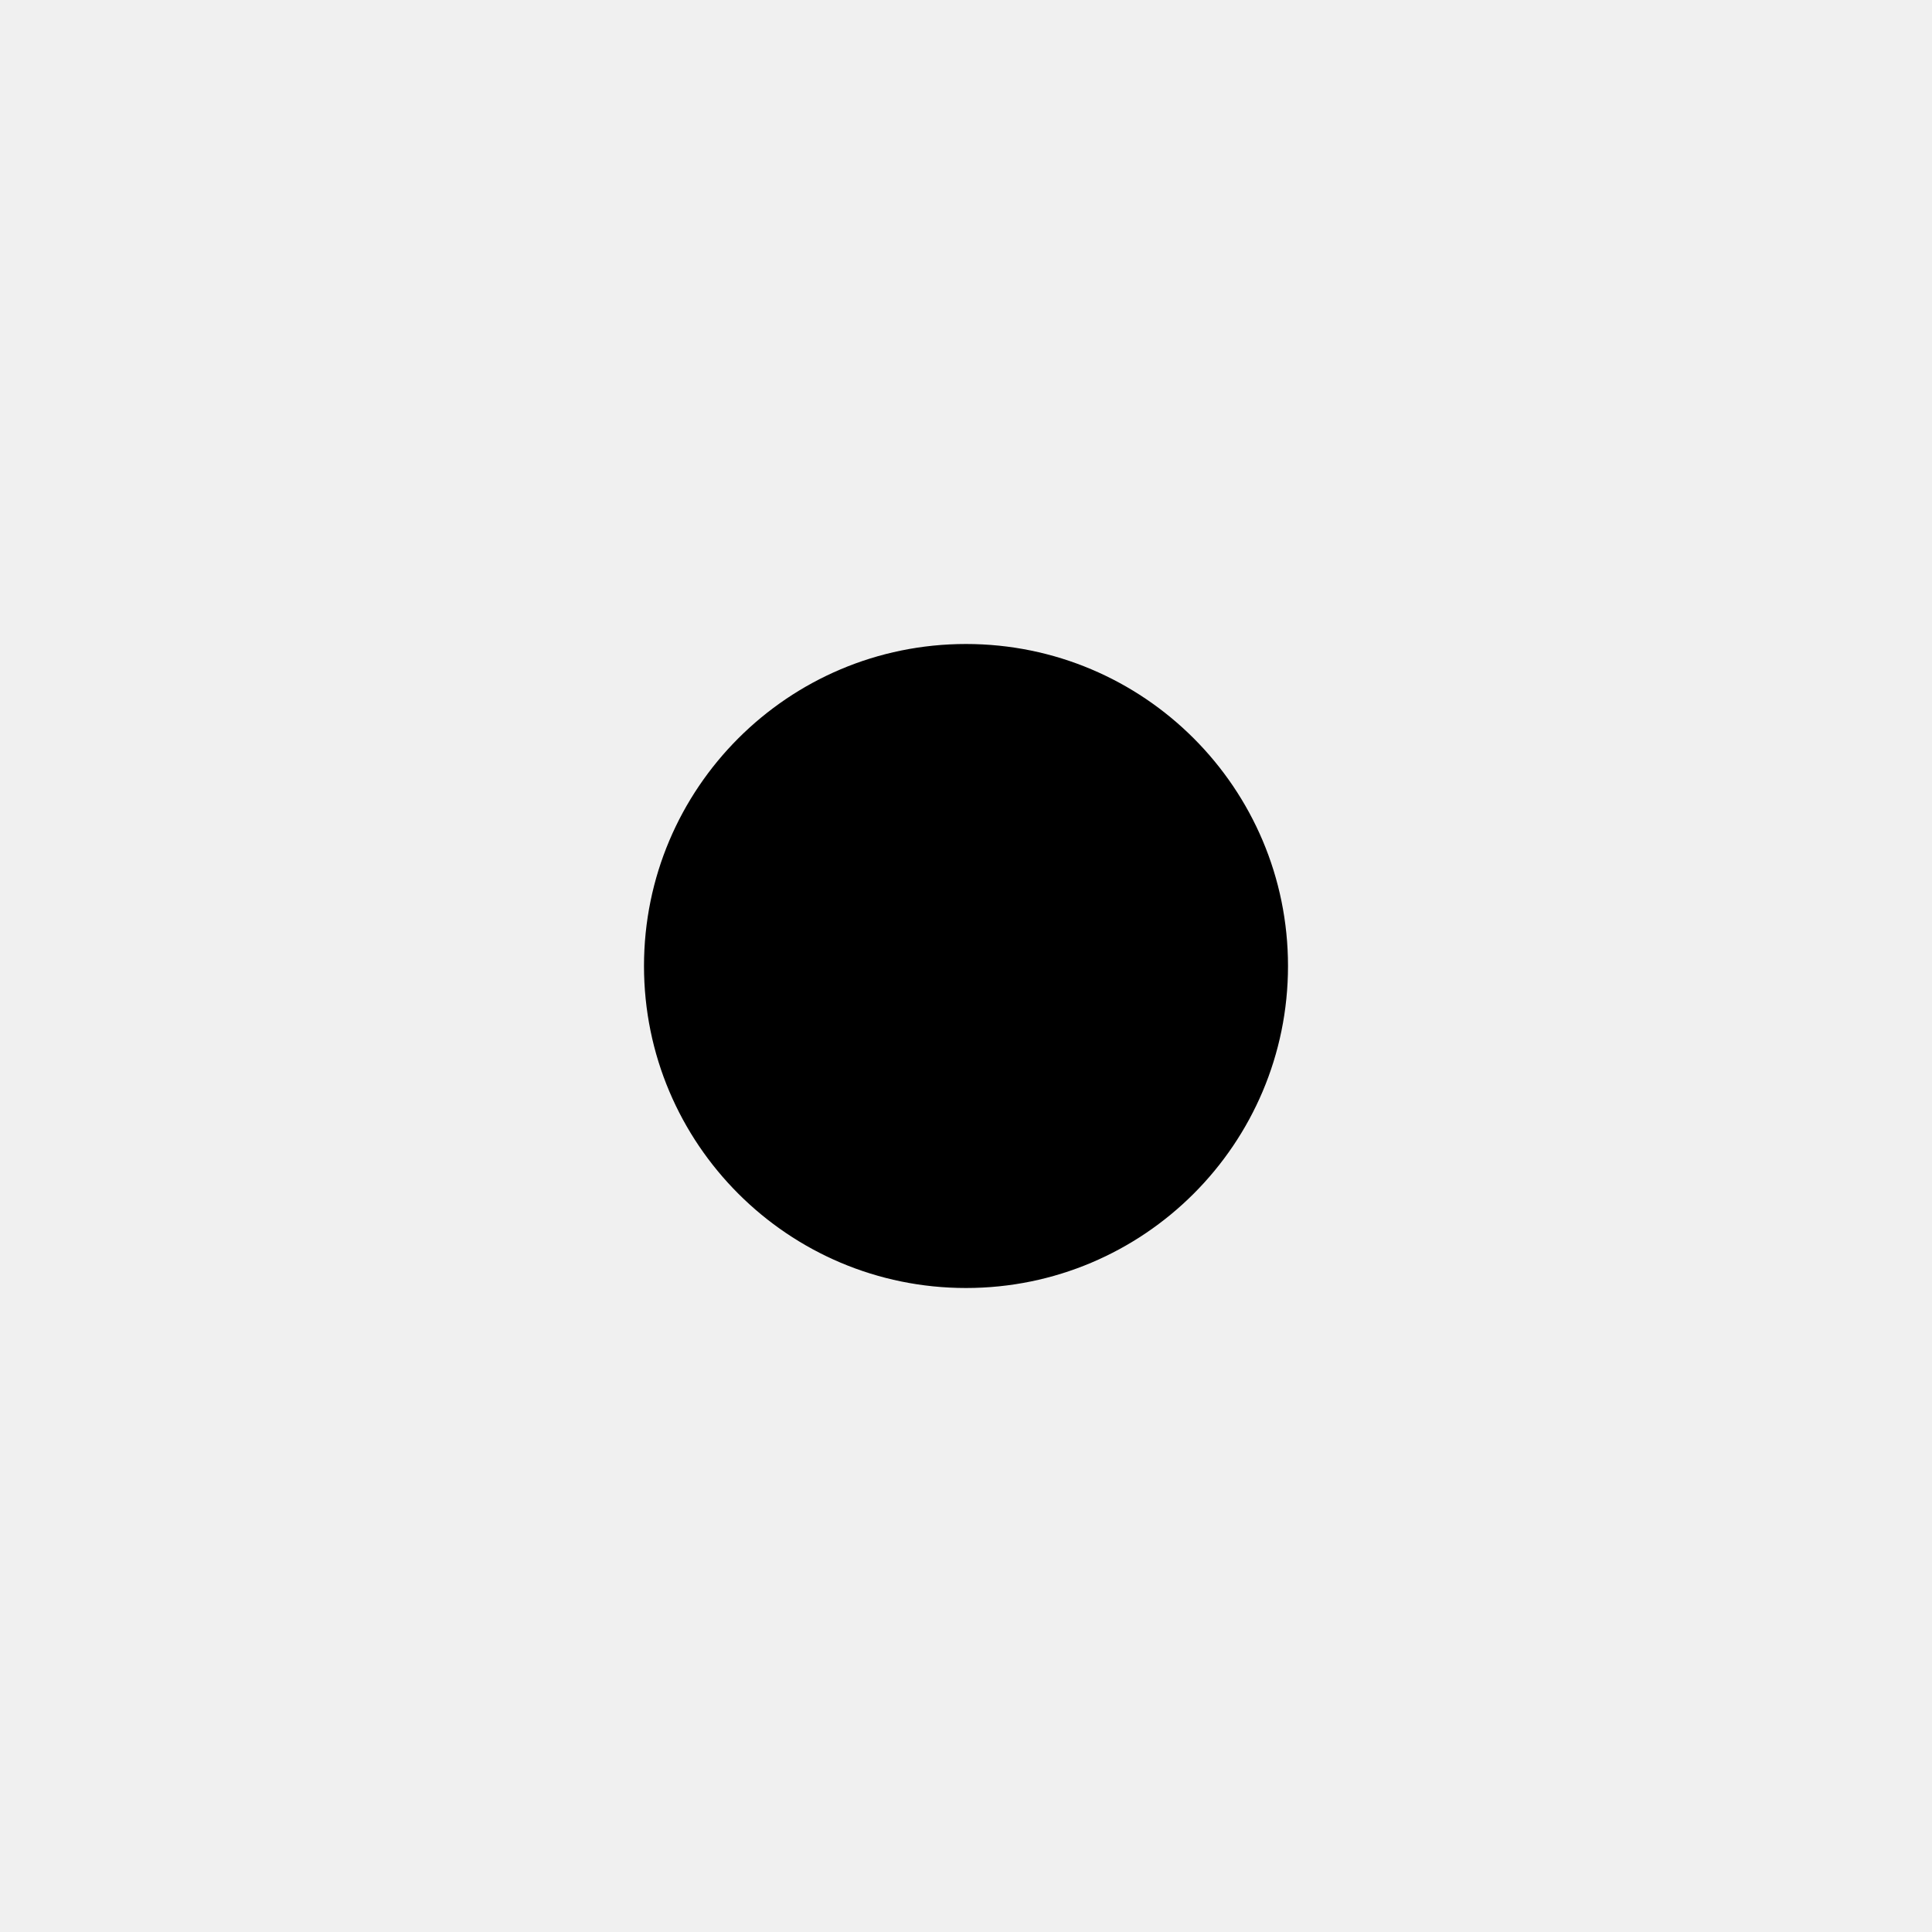
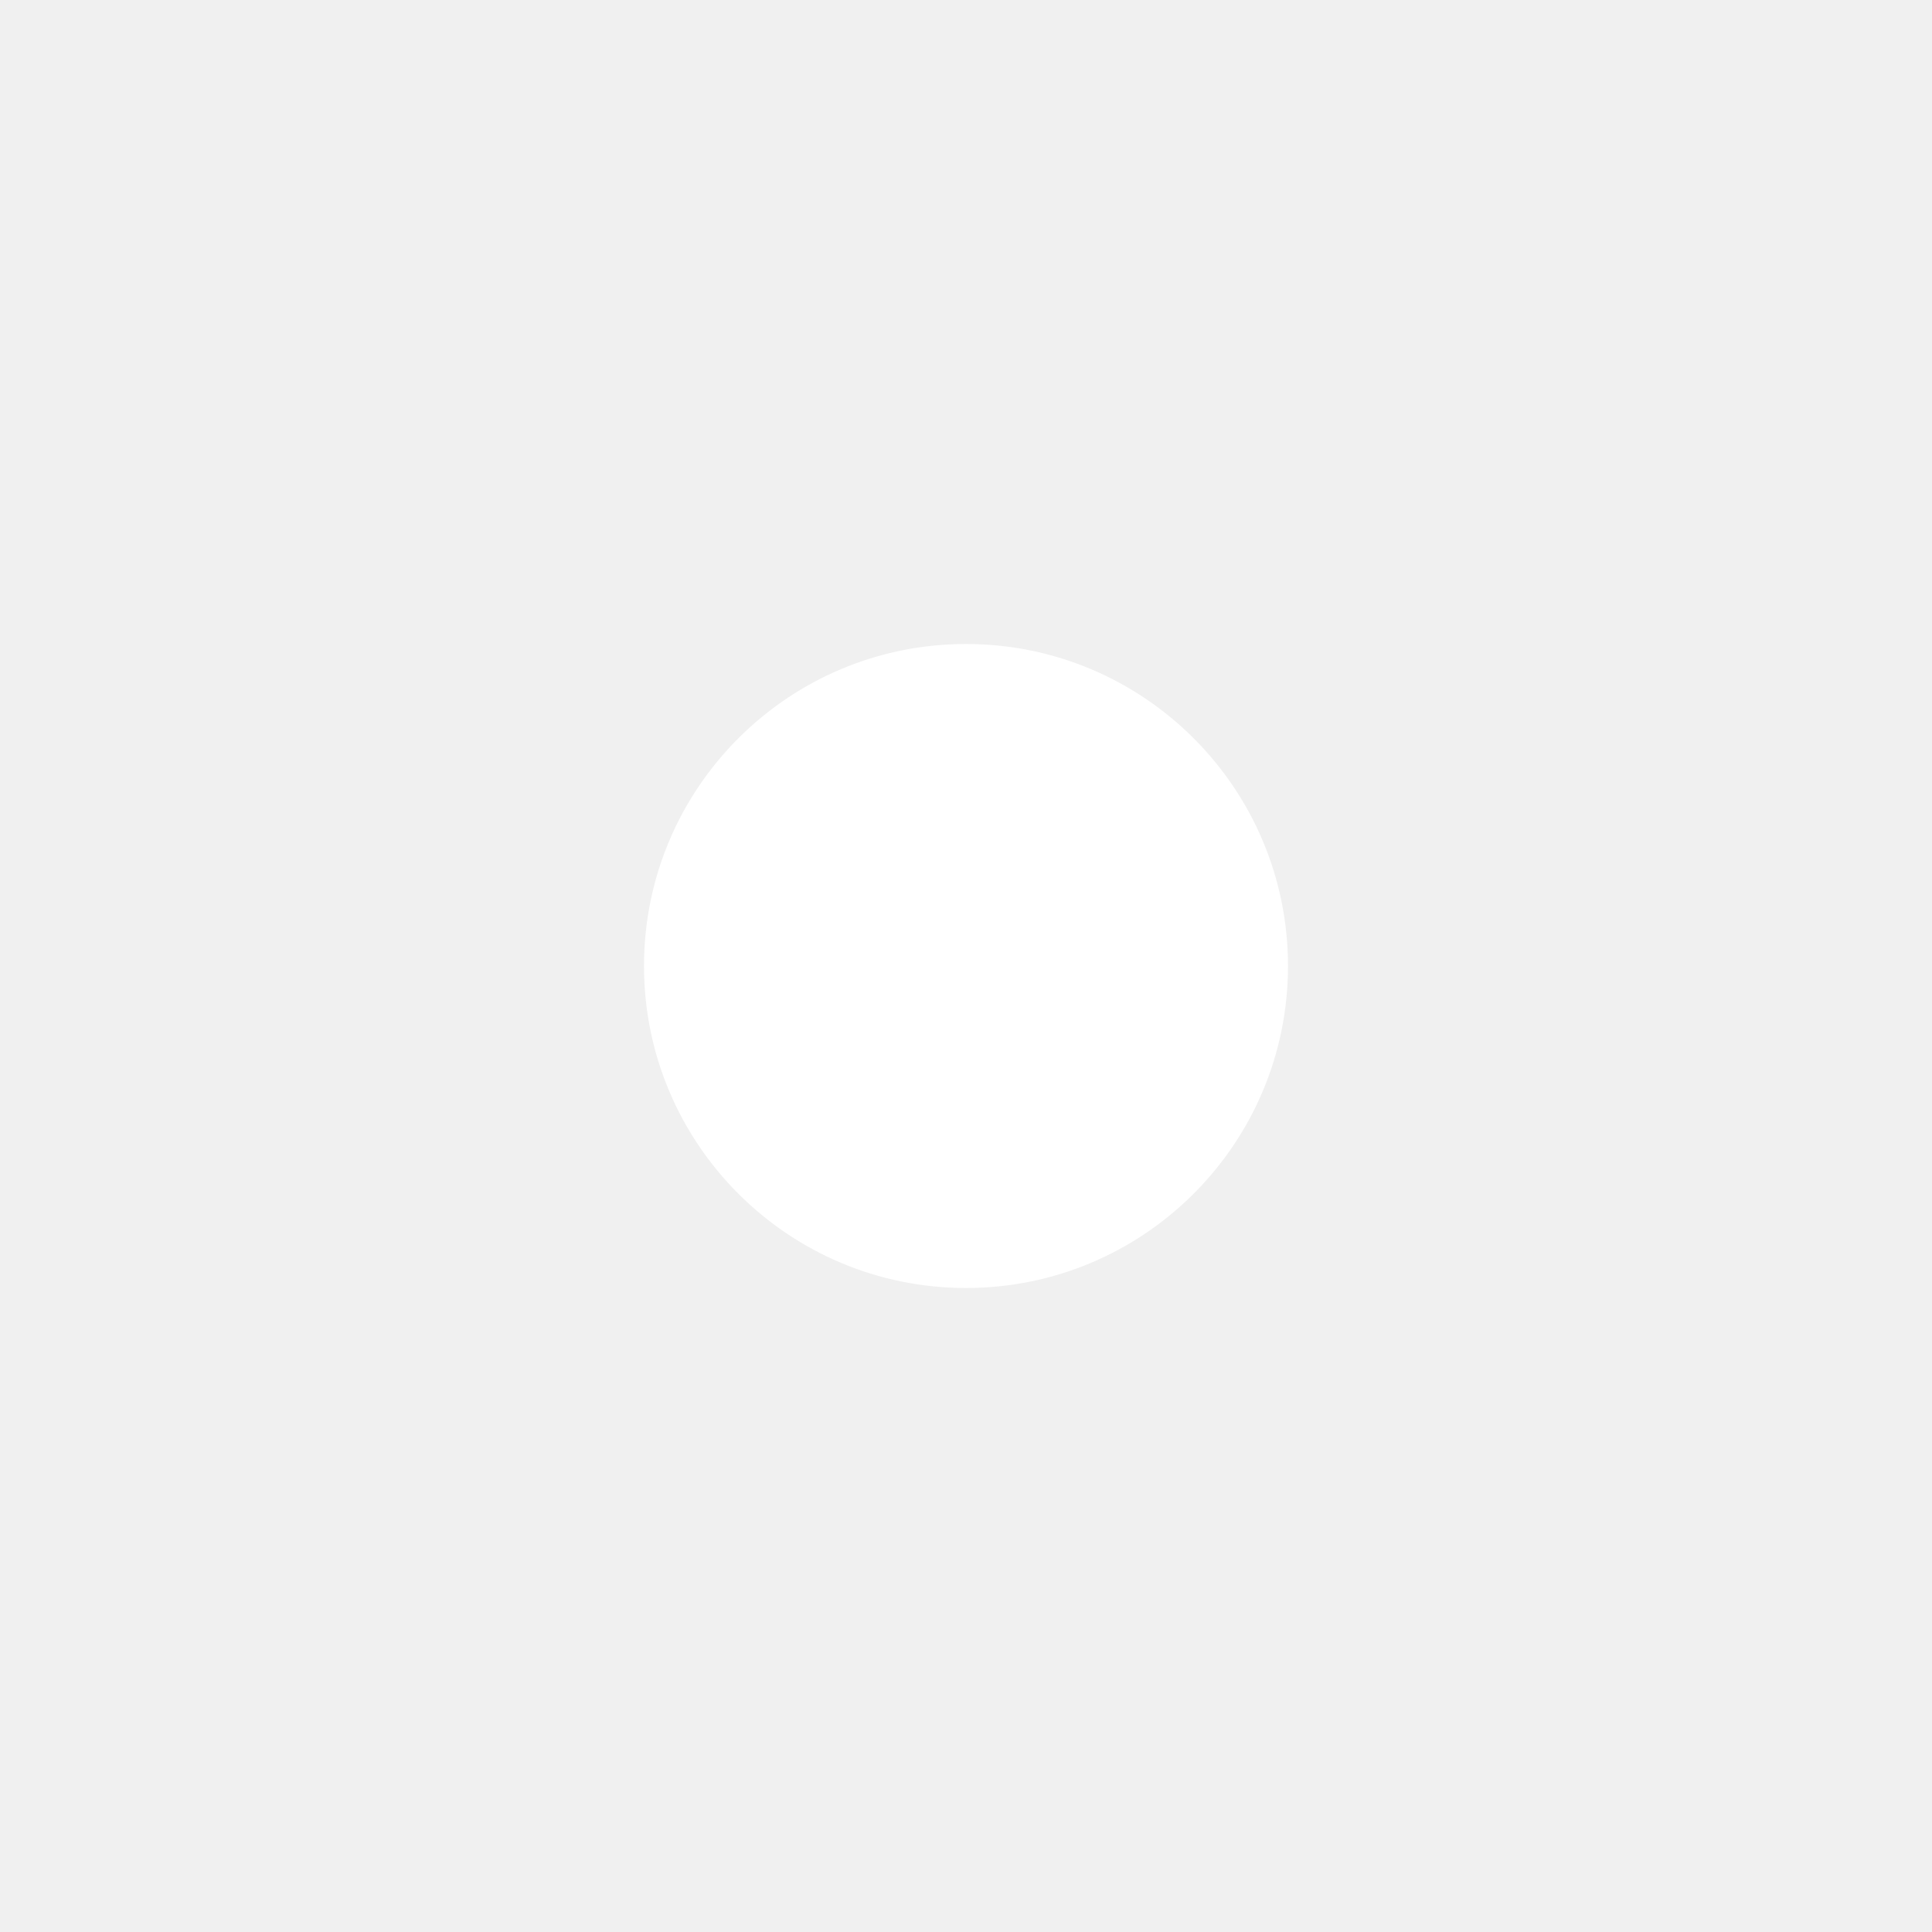
<svg xmlns="http://www.w3.org/2000/svg" width="24" height="24" viewBox="0 0 24 24">
  <g id="_2drop" data-name="2drop" transform="translate(-1060 -430)">
    <rect id="Retângulo_1" data-name="Retângulo 1" width="24" height="24" transform="translate(1060 430)" fill="none" />
-     <circle id="Elipse_2" data-name="Elipse 2" cx="4" cy="4" r="4" transform="translate(1068 438)" />
+     <circle id="Elipse_2" data-name="Elipse 2" cx="4" cy="4" r="4" transform="translate(1068 438)" fill="#fff" />
  </g>
</svg>
